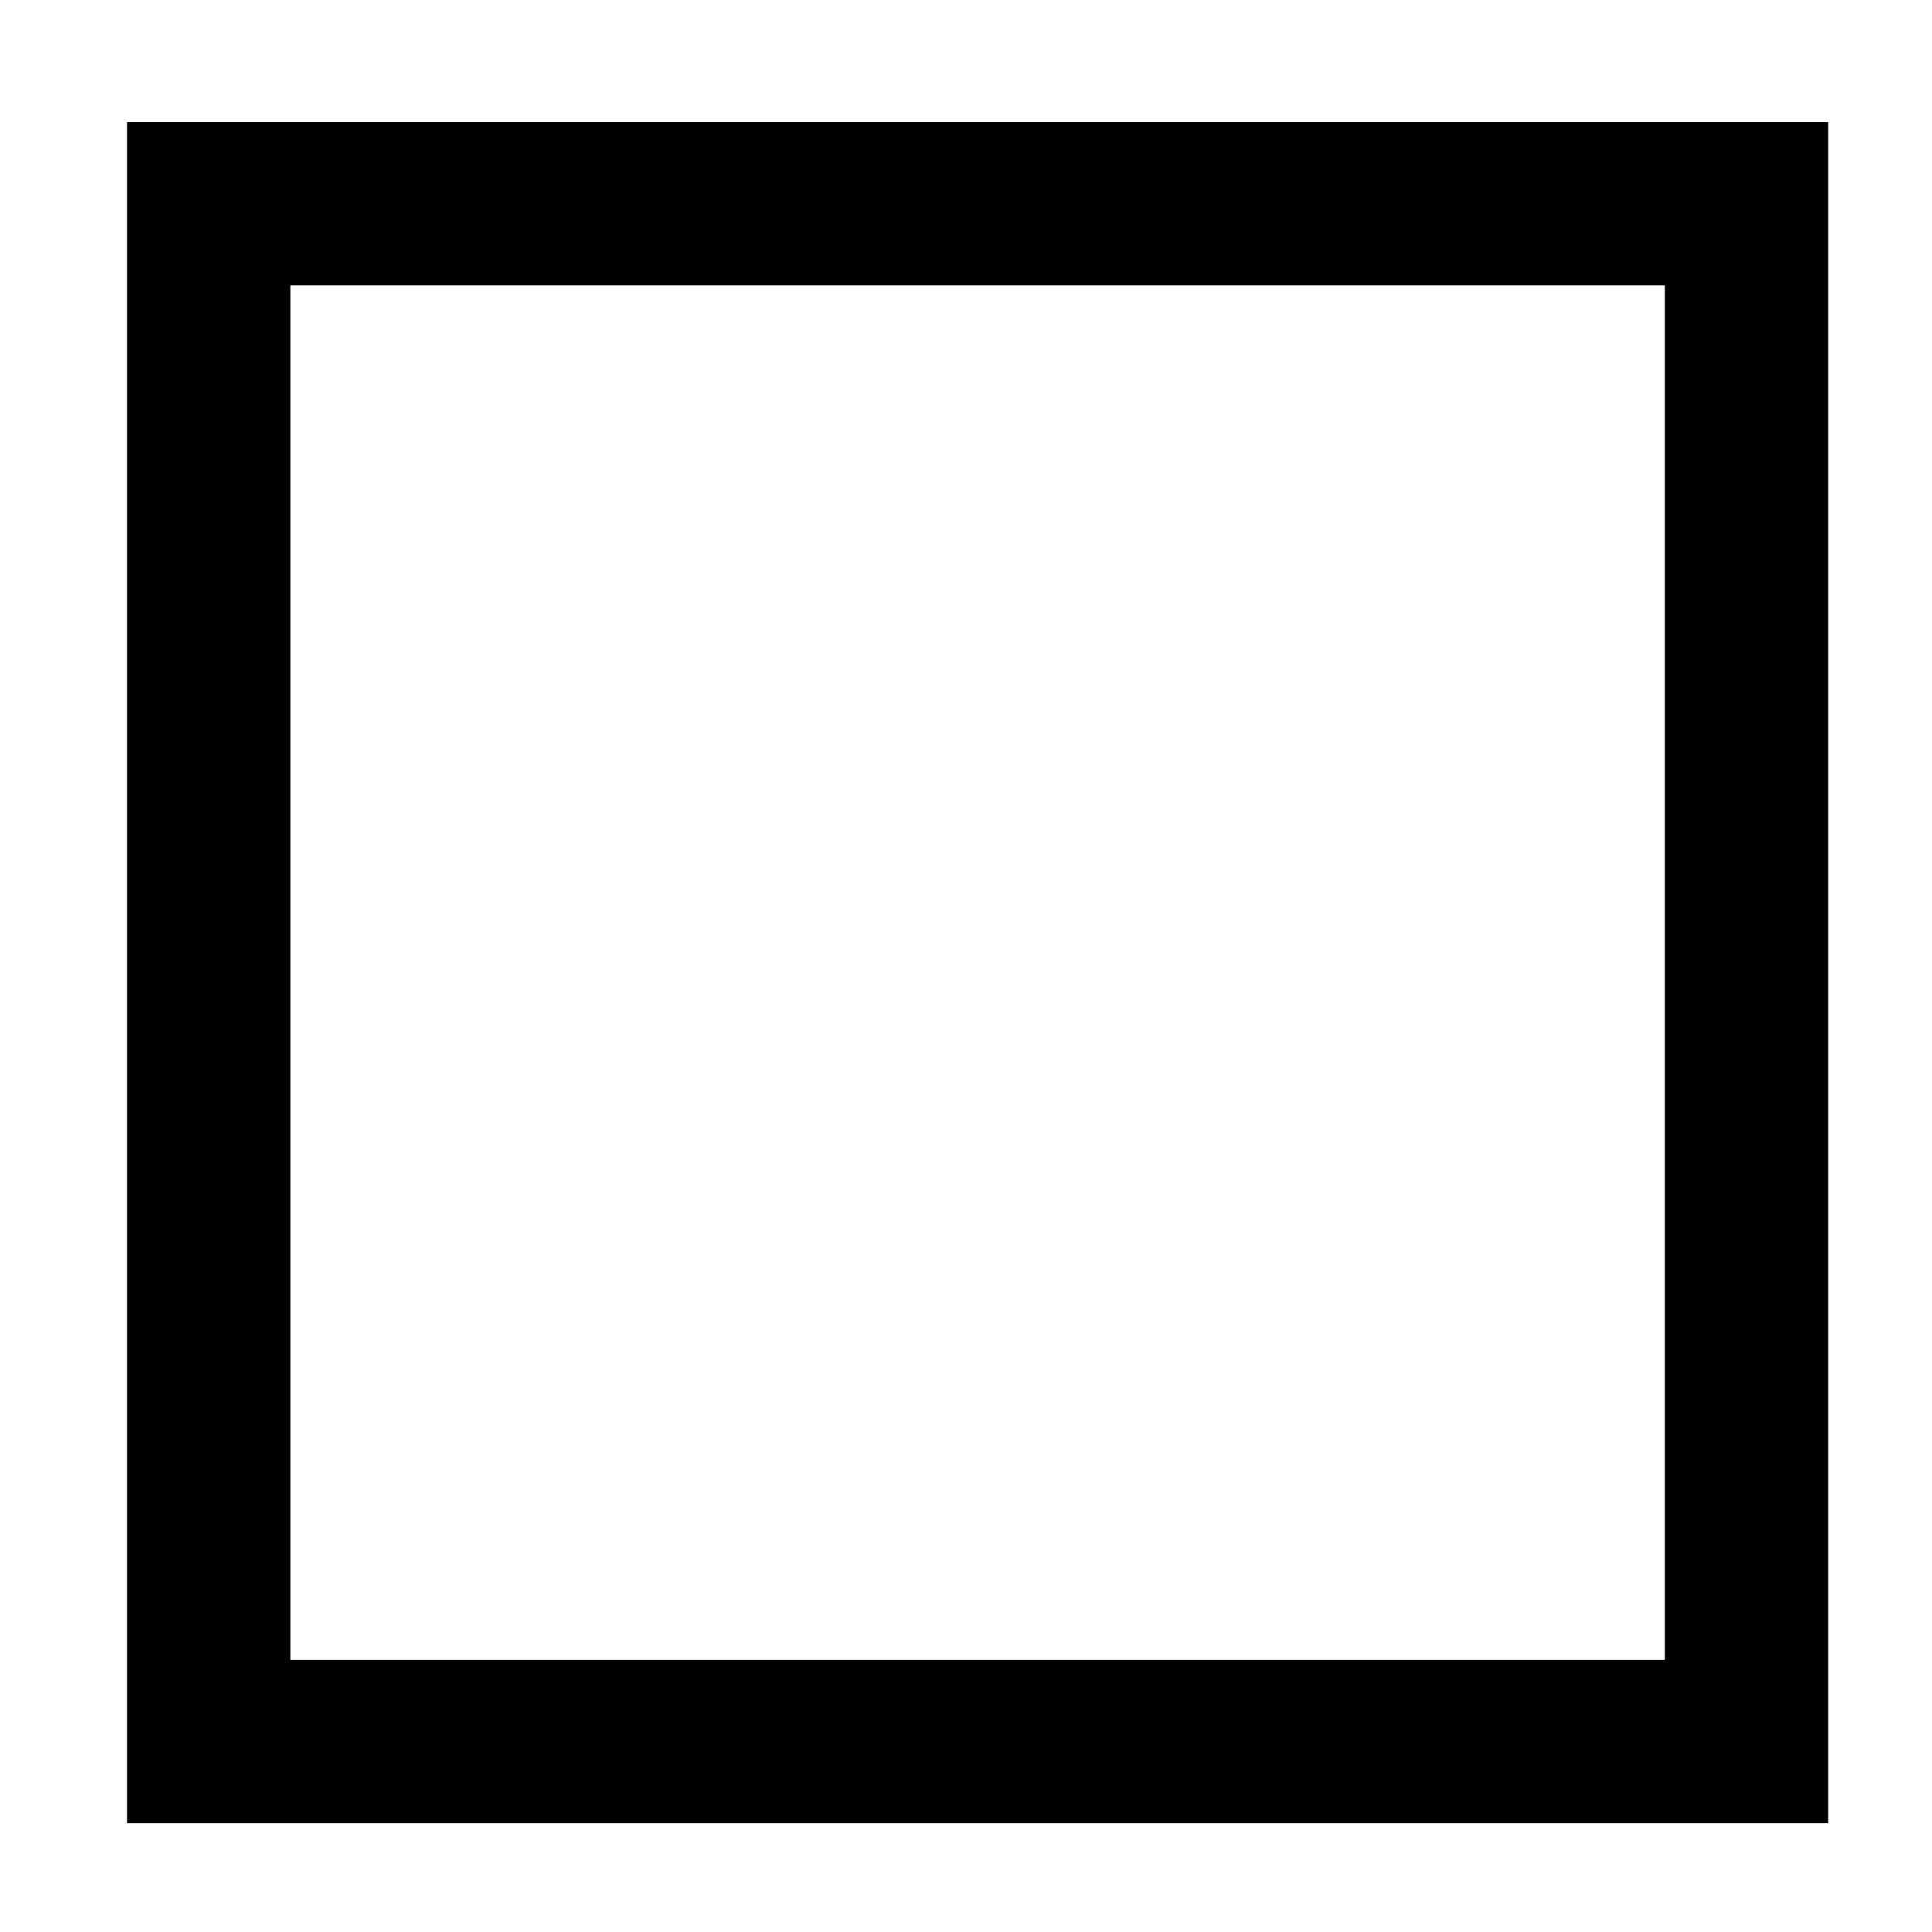
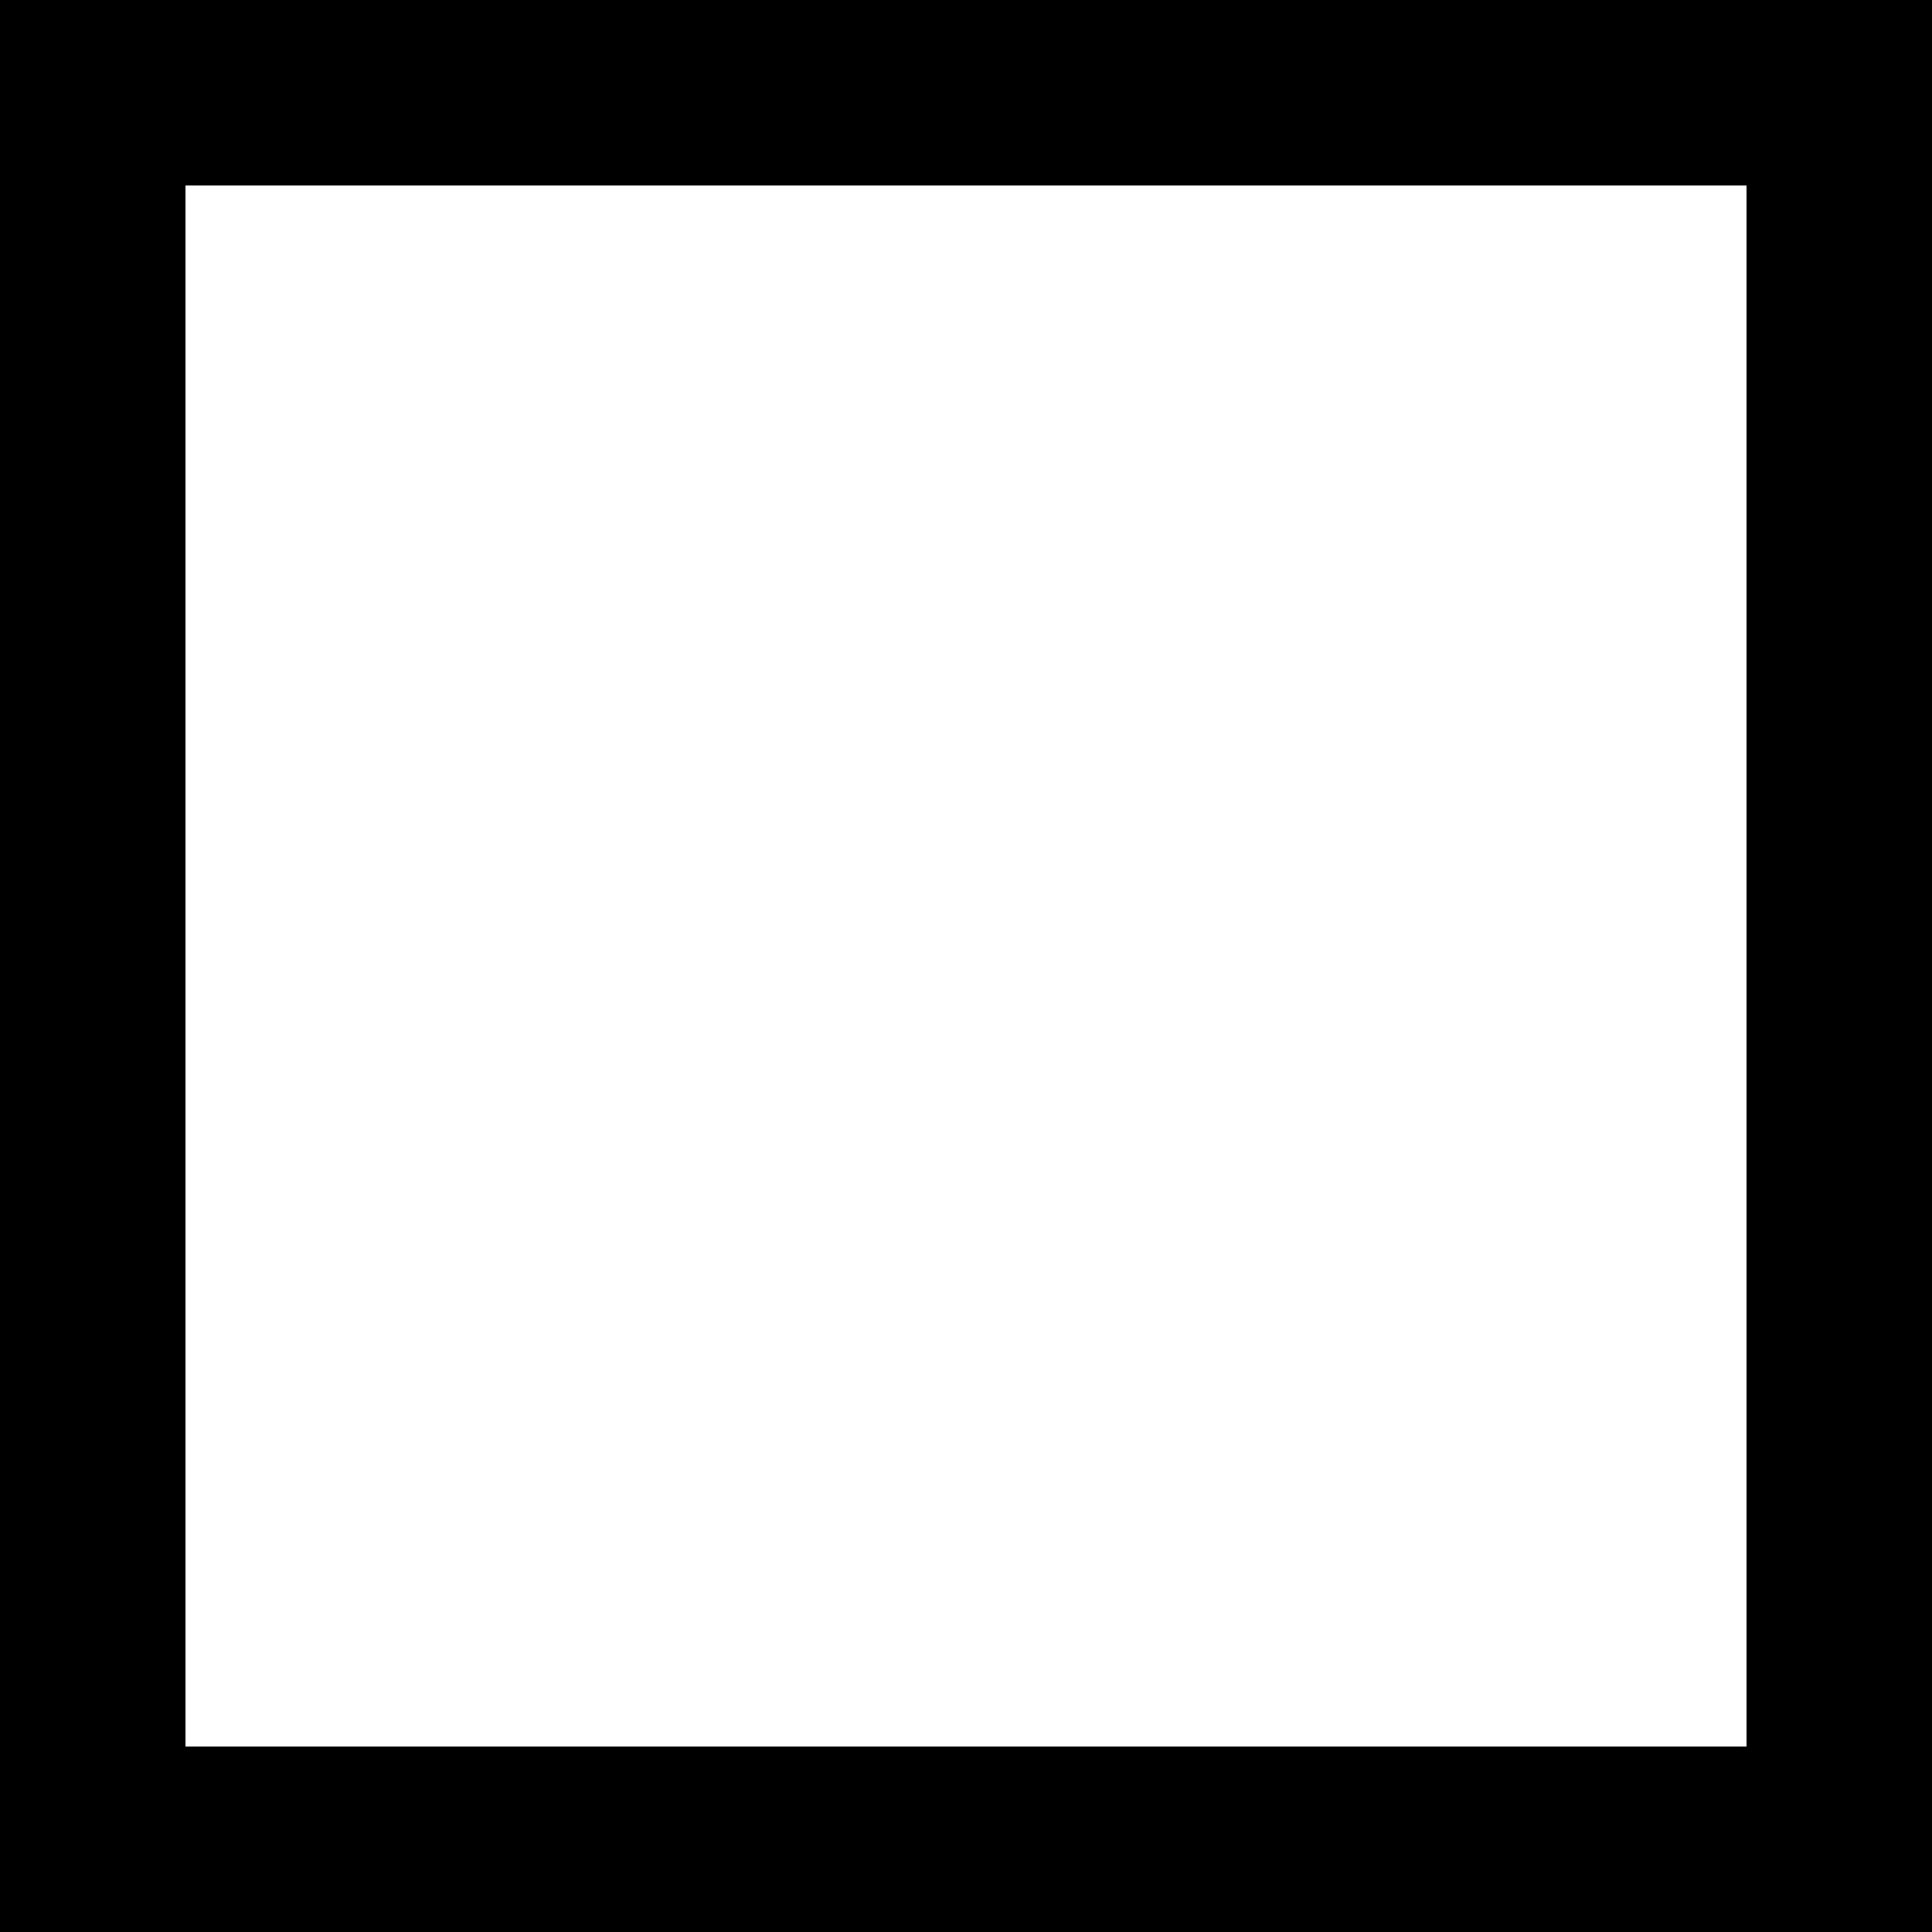
<svg xmlns="http://www.w3.org/2000/svg" width="250" height="250" id="svg4472" version="1.1">
  <defs id="defs1367" />
  <g id="layer1" transform="translate(-250,-352.3622)">
-     <rect style="fill:none;stroke:#000000;stroke-width:21.132;stroke-miterlimit:4;stroke-dasharray:none;stroke-opacity:1" id="rect2989" width="198.99" height="198.99" x="277.007" y="378.724" />
+     <rect style="fill:none;stroke:#000000;stroke-width:24;stroke-miterlimit:4;stroke-dasharray:none;stroke-opacity:1" id="rect2989" width="226" height="226" x="262" y="364.362" />
  </g>
</svg>
